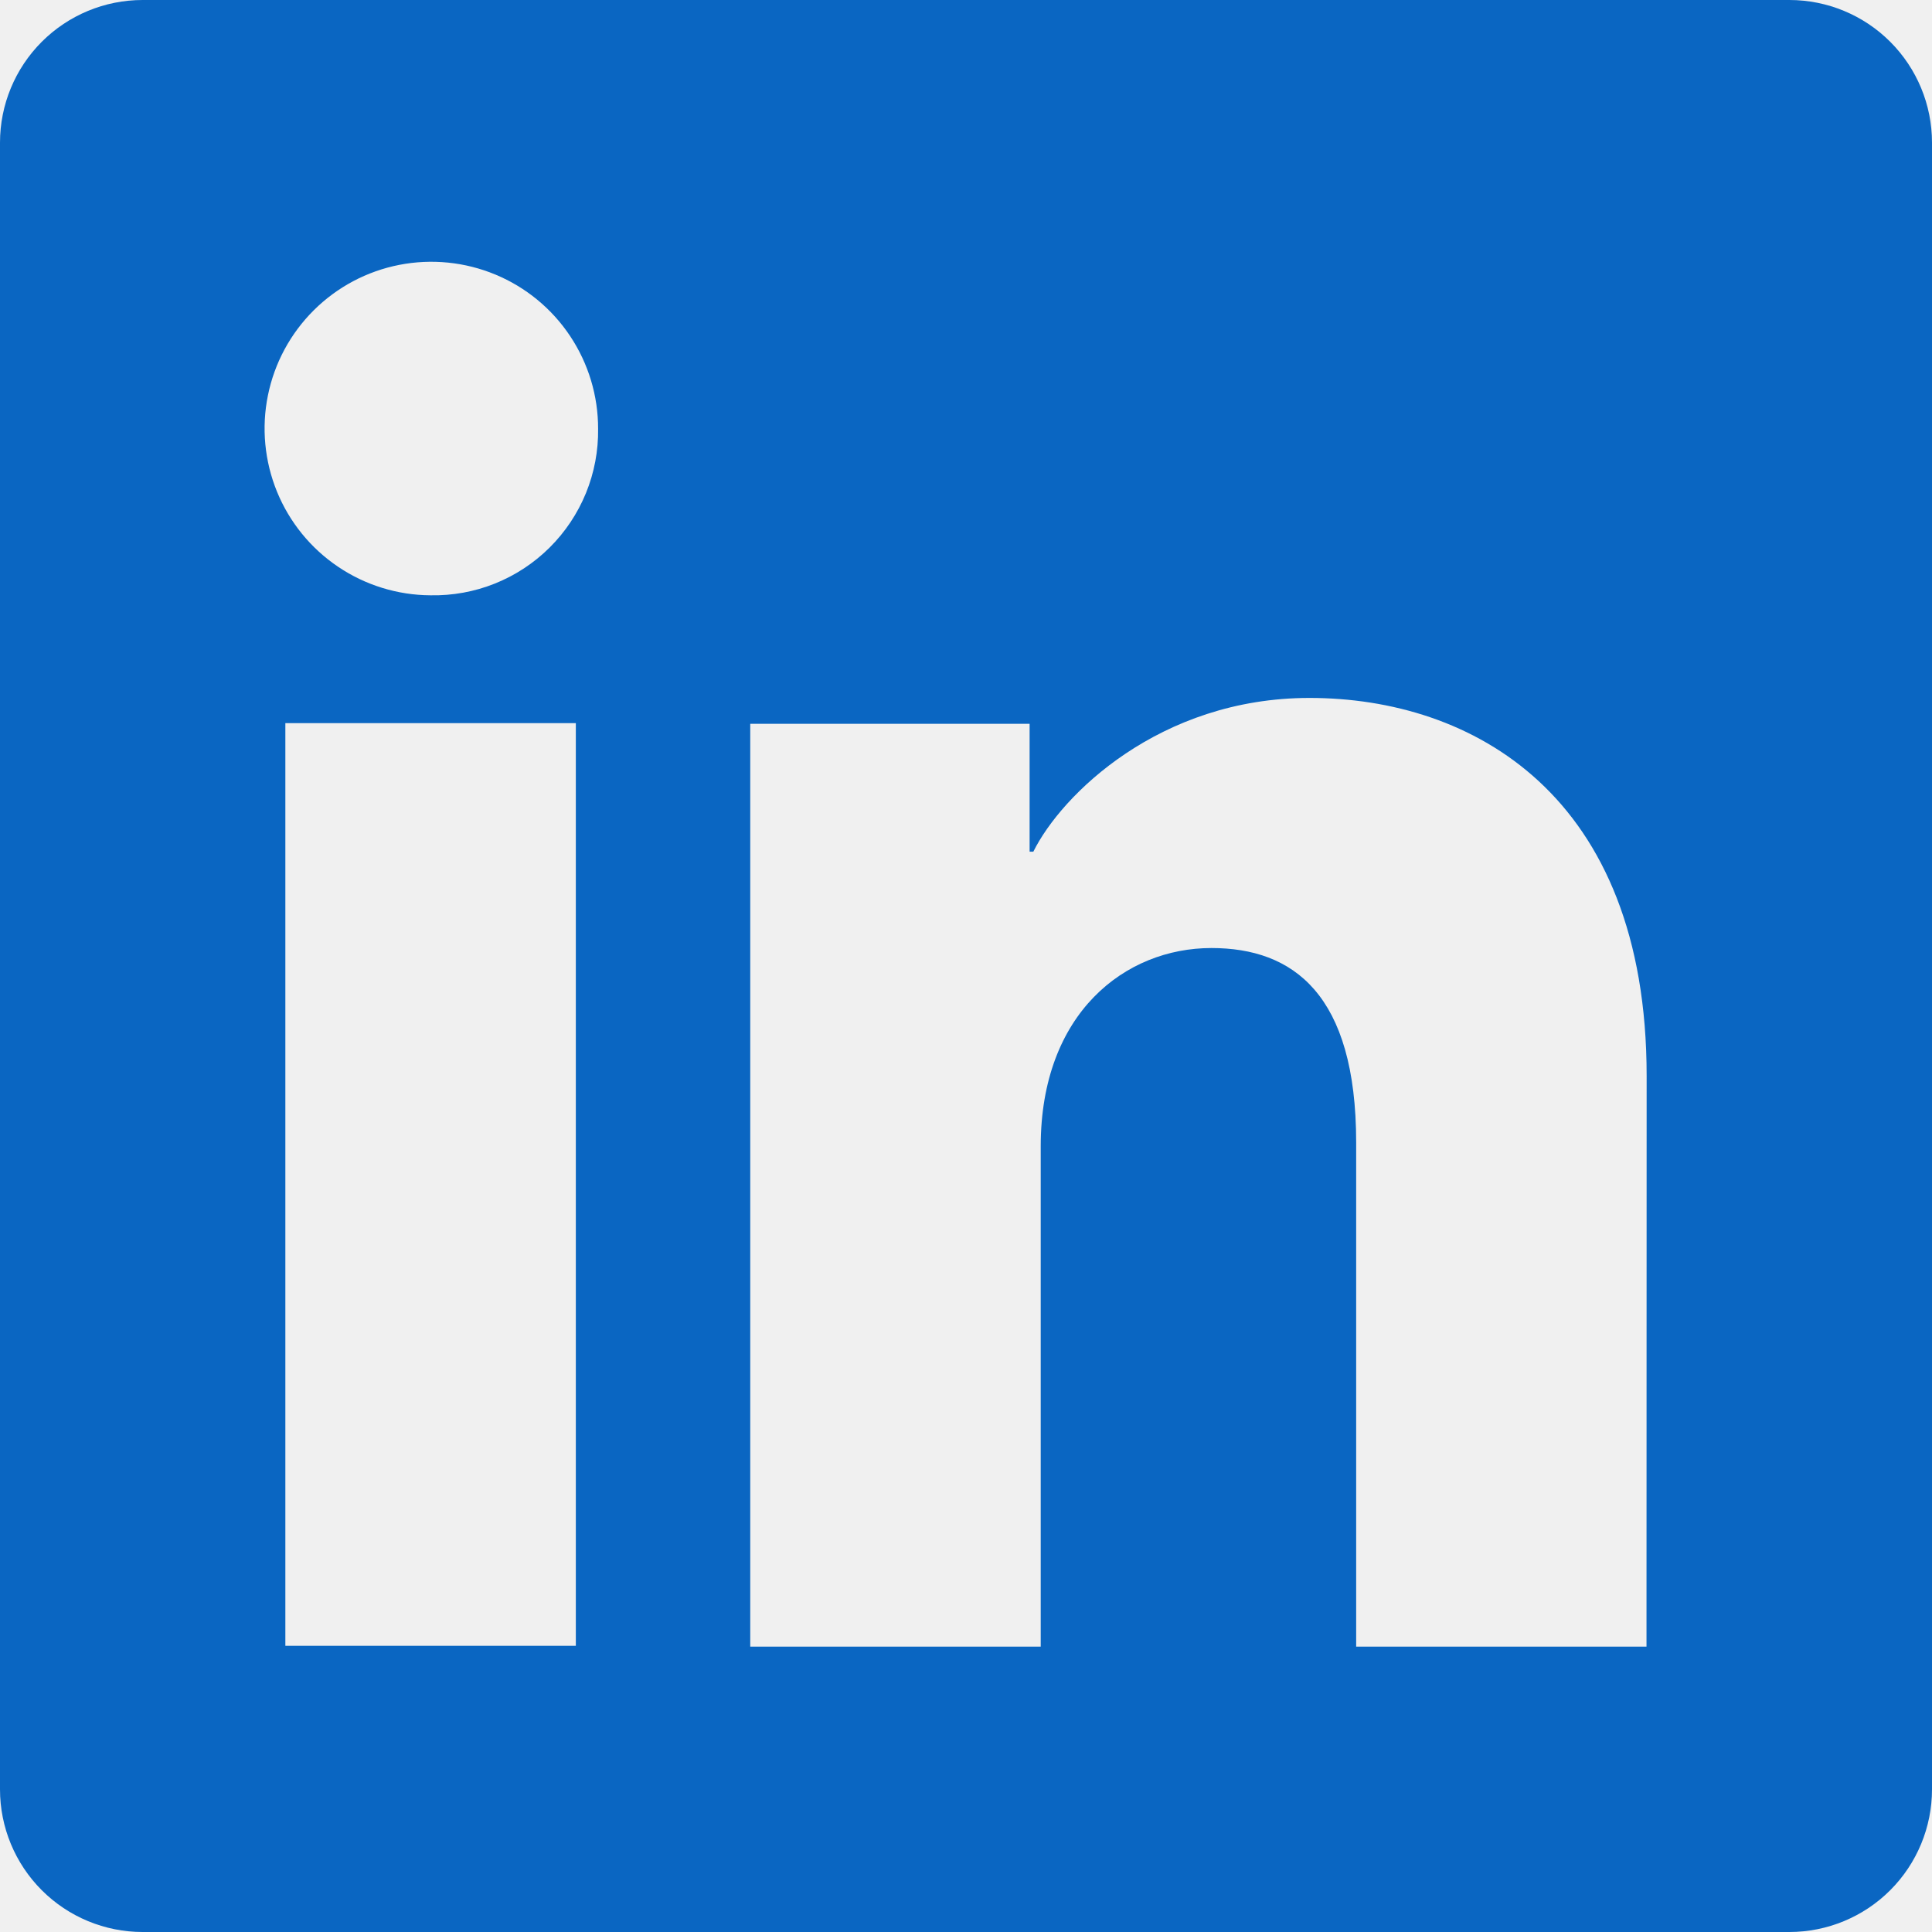
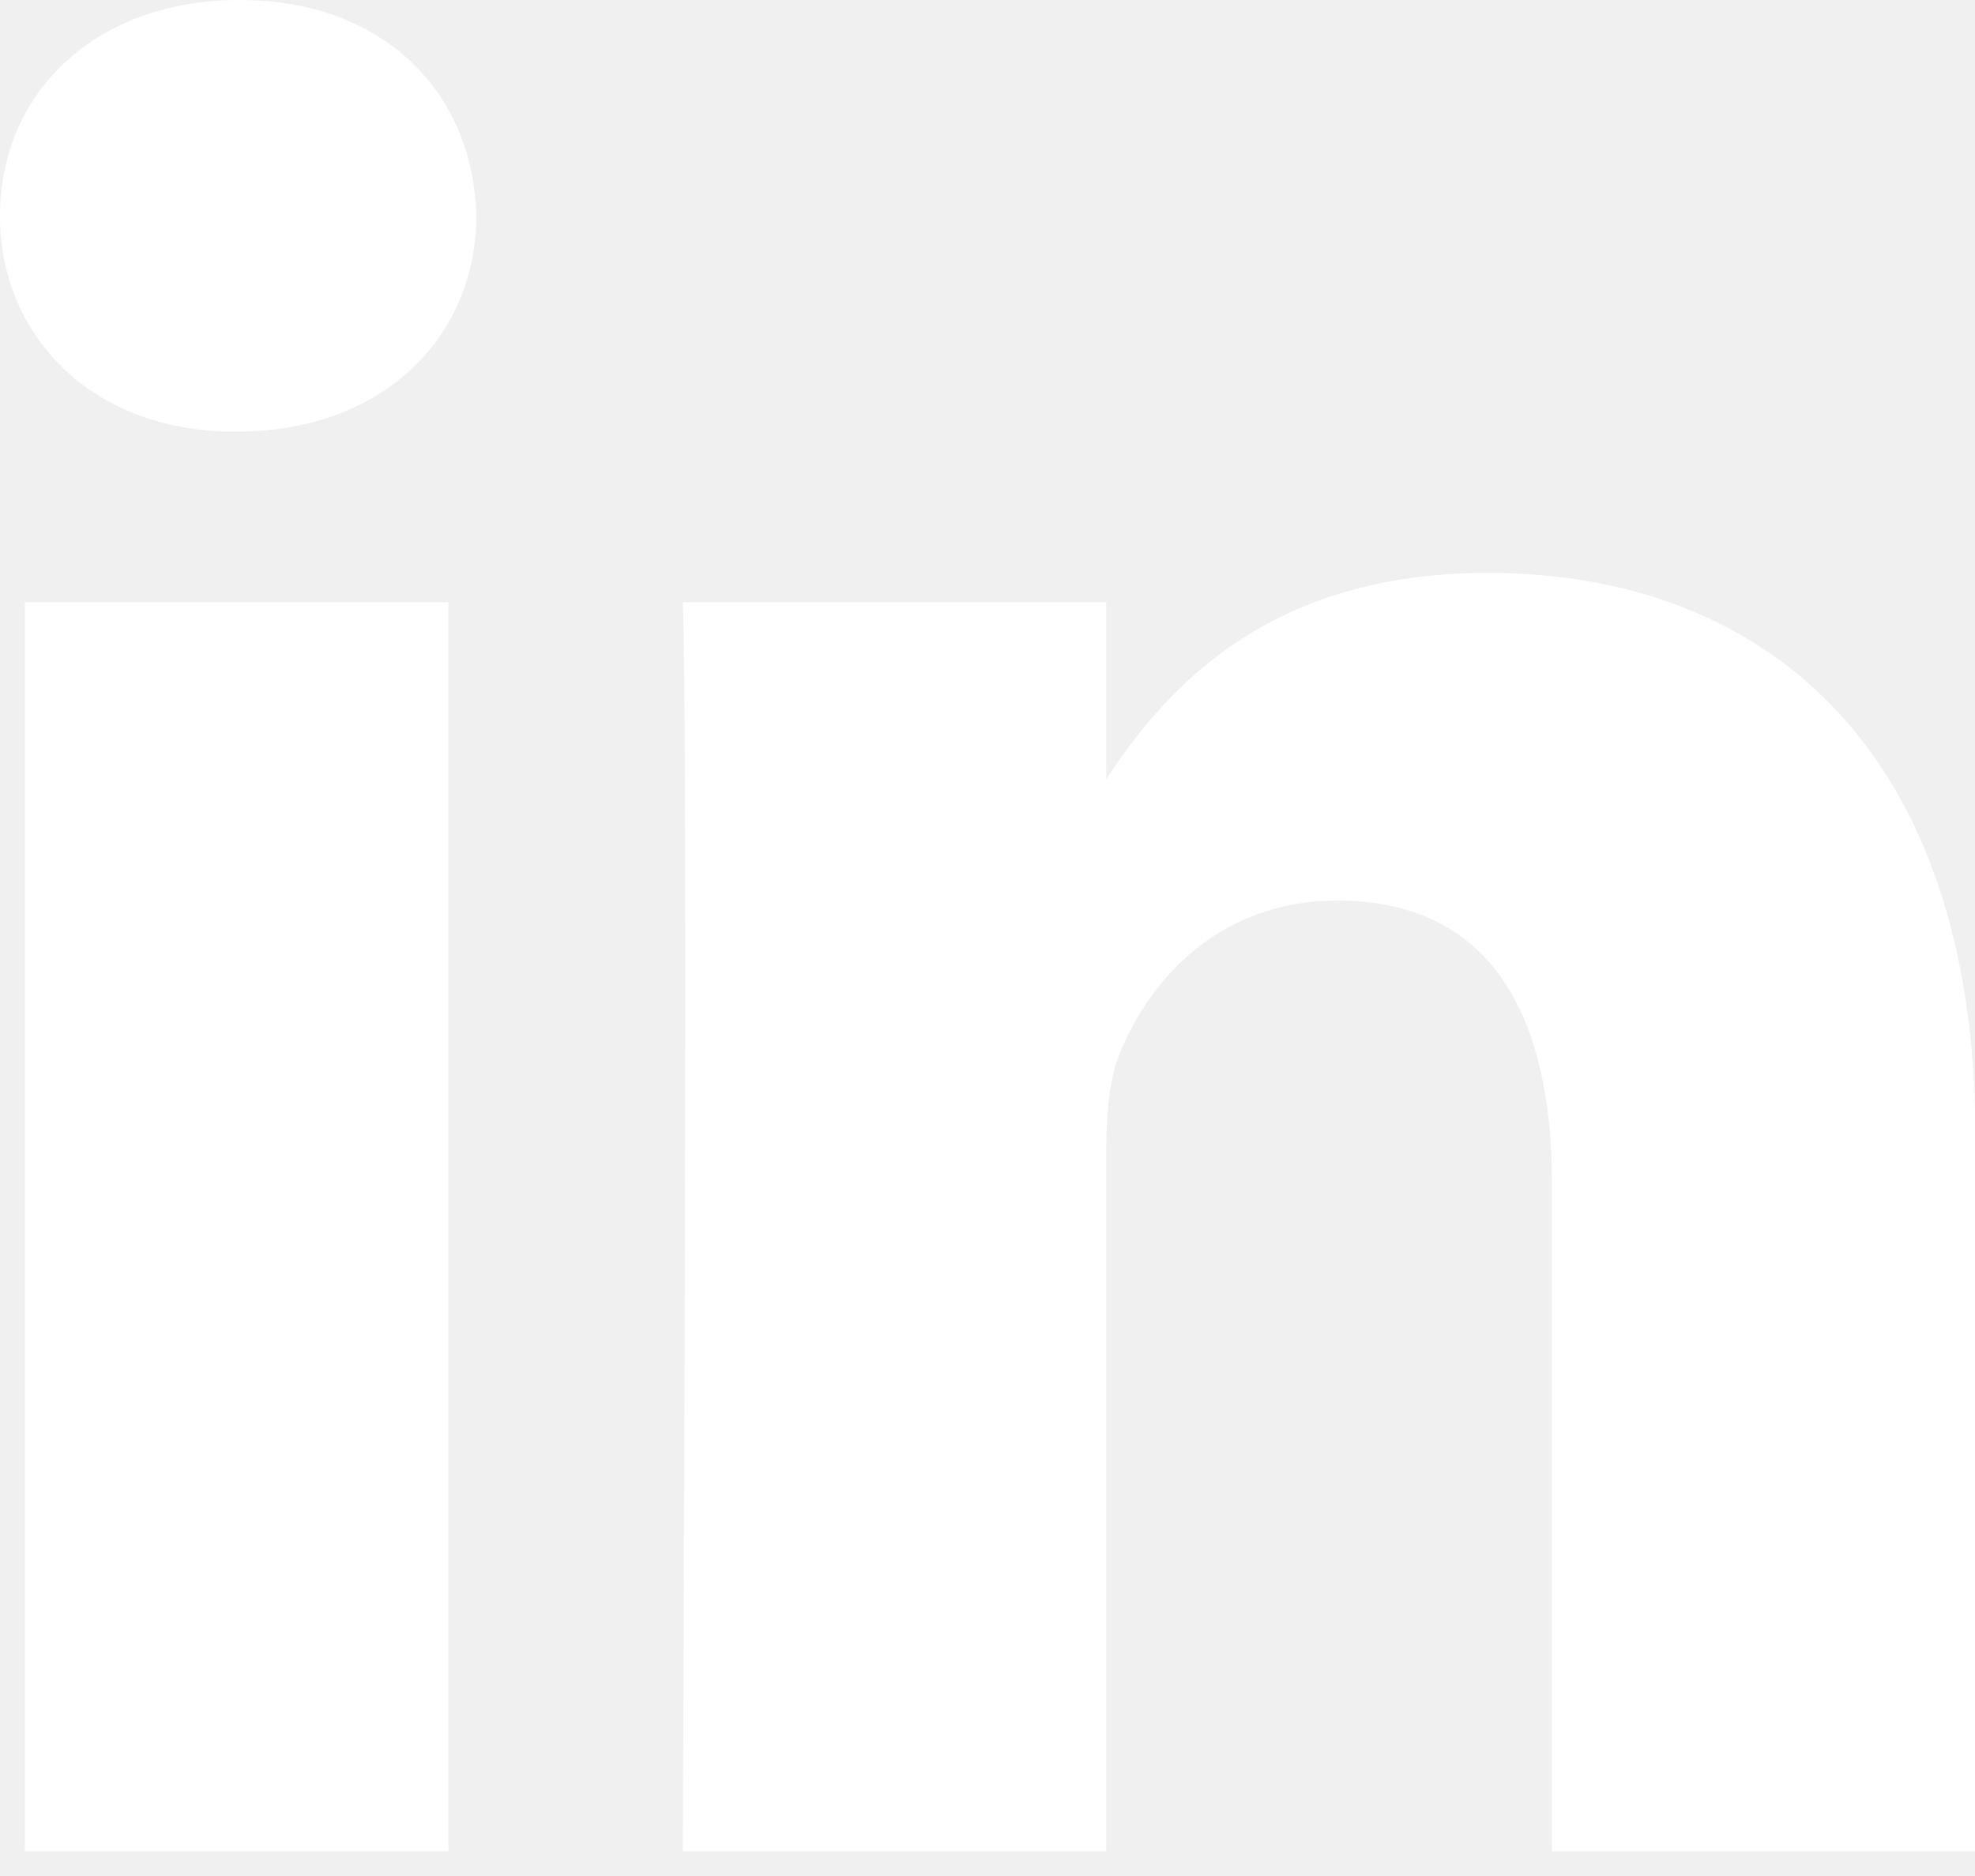
- <svg xmlns="http://www.w3.org/2000/svg" width="40" height="40" viewBox="0 0 40 40" fill="none">
-   <g clip-path="url(#clip0_192_231)">
-     <path d="M37.047 0H2.953C2.17 0 1.419 0.311 0.865 0.865C0.311 1.419 0 2.17 0 2.953V37.047C0 37.83 0.311 38.581 0.865 39.135C1.419 39.689 2.17 40 2.953 40H37.047C37.83 40 38.581 39.689 39.135 39.135C39.689 38.581 40 37.83 40 37.047V2.953C40 2.17 39.689 1.419 39.135 0.865C38.581 0.311 37.83 0 37.047 0ZM11.922 34.075H5.908V14.972H11.922V34.075ZM8.911 12.325C8.229 12.321 7.563 12.115 6.998 11.733C6.433 11.352 5.993 10.811 5.735 10.18C5.477 9.548 5.411 8.854 5.547 8.186C5.682 7.517 6.013 6.904 6.497 6.423C6.981 5.942 7.596 5.615 8.266 5.484C8.935 5.353 9.629 5.423 10.258 5.685C10.888 5.947 11.426 6.39 11.804 6.958C12.182 7.526 12.384 8.193 12.383 8.875C12.39 9.332 12.304 9.785 12.132 10.208C11.959 10.631 11.703 11.015 11.379 11.337C11.055 11.659 10.67 11.912 10.246 12.082C9.822 12.252 9.368 12.334 8.911 12.325ZM34.089 34.092H28.078V23.656C28.078 20.578 26.769 19.628 25.081 19.628C23.297 19.628 21.547 20.972 21.547 23.733V34.092H15.533V14.986H21.317V17.633H21.394C21.975 16.458 24.008 14.45 27.111 14.45C30.467 14.45 34.092 16.442 34.092 22.275L34.089 34.092Z" fill="#0A66C2" />
-   </g>
-   <defs>
-     <clipPath id="clip0_192_231">
-       <rect width="40" height="40" fill="white" />
-     </clipPath>
-   </defs>
+ <svg xmlns="http://www.w3.org/2000/svg" width="20" height="19" viewBox="0 0 20 19" fill="none">
+   <path d="M4.541 18.75V6.099H0.253V18.75H4.541ZM2.397 4.371C3.893 4.371 4.823 3.4 4.823 2.186C4.796 0.944 3.893 0 2.426 0C0.959 0 0 0.944 0 2.186C0 3.4 0.93 4.371 2.369 4.371H2.397H2.397ZM6.914 18.75H11.202V11.685C11.202 11.307 11.23 10.93 11.343 10.659C11.653 9.904 12.359 9.121 13.543 9.121C15.095 9.121 15.716 10.281 15.716 11.982V18.75H20.003V11.496C20.003 7.61 17.888 5.802 15.066 5.802C12.753 5.802 11.738 7.07 11.174 7.934H11.202V6.099H6.914C6.971 7.286 6.914 18.75 6.914 18.75L6.914 18.75Z" fill="white" />
</svg>
